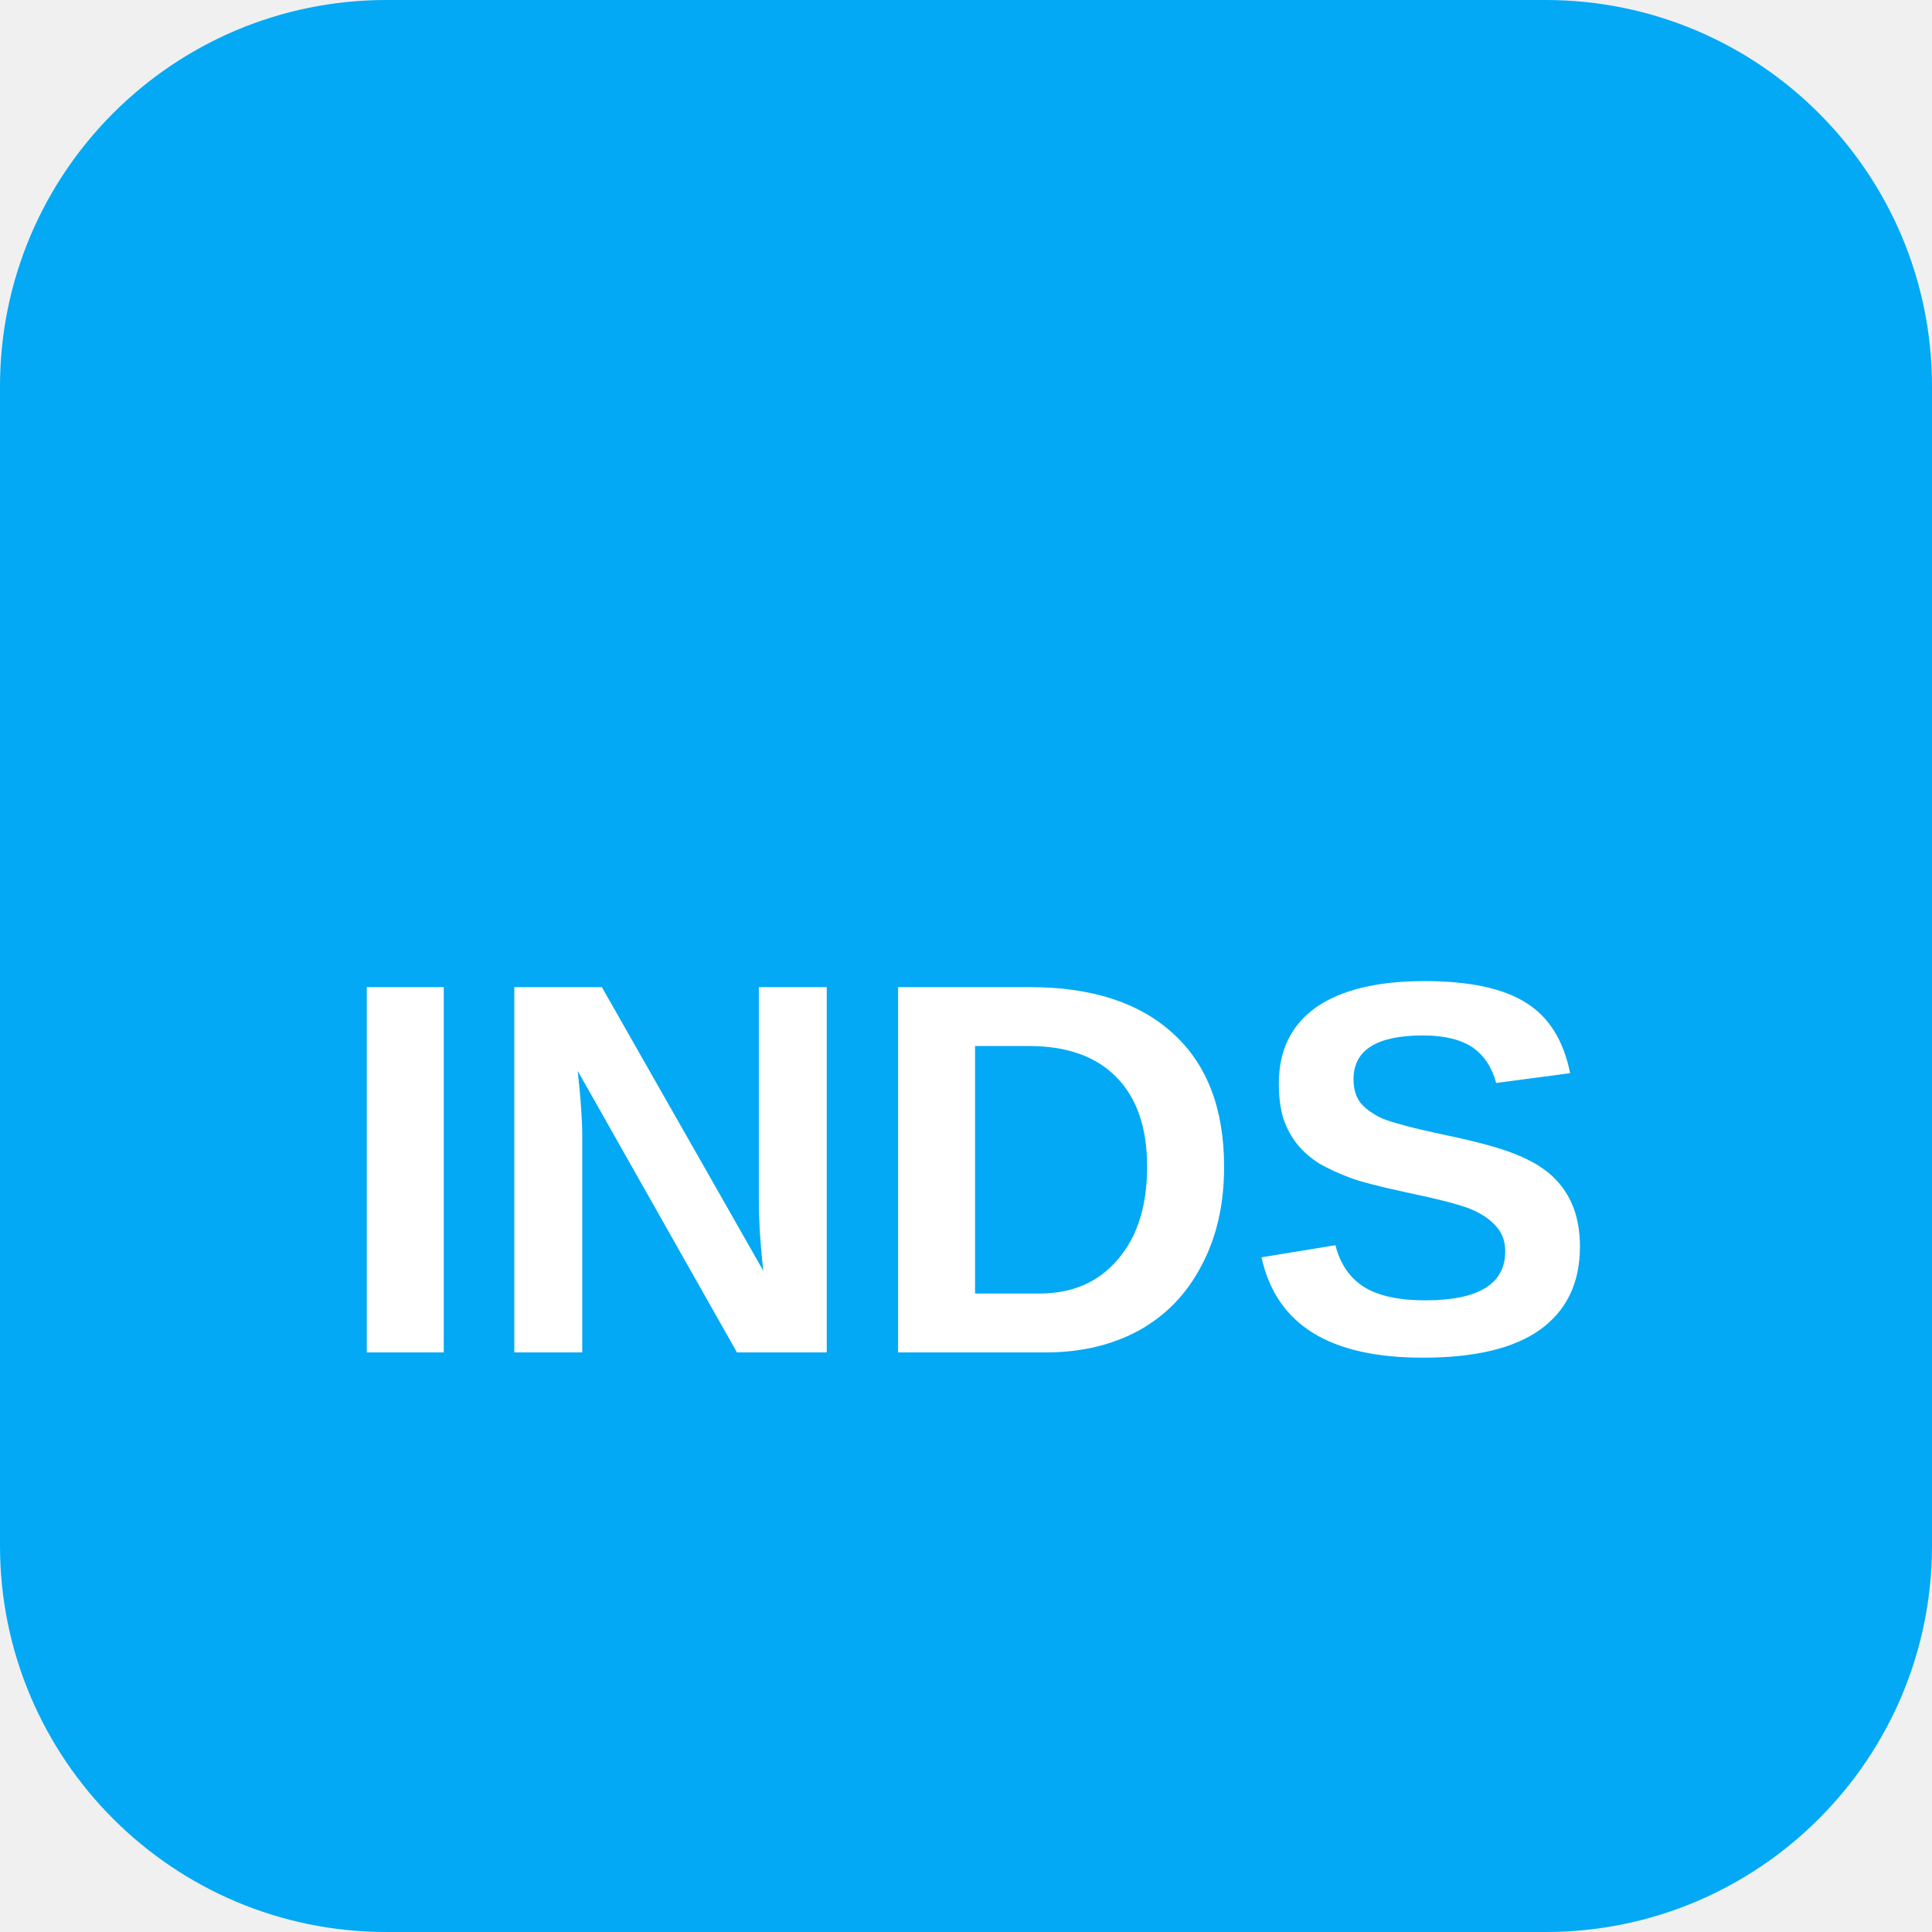
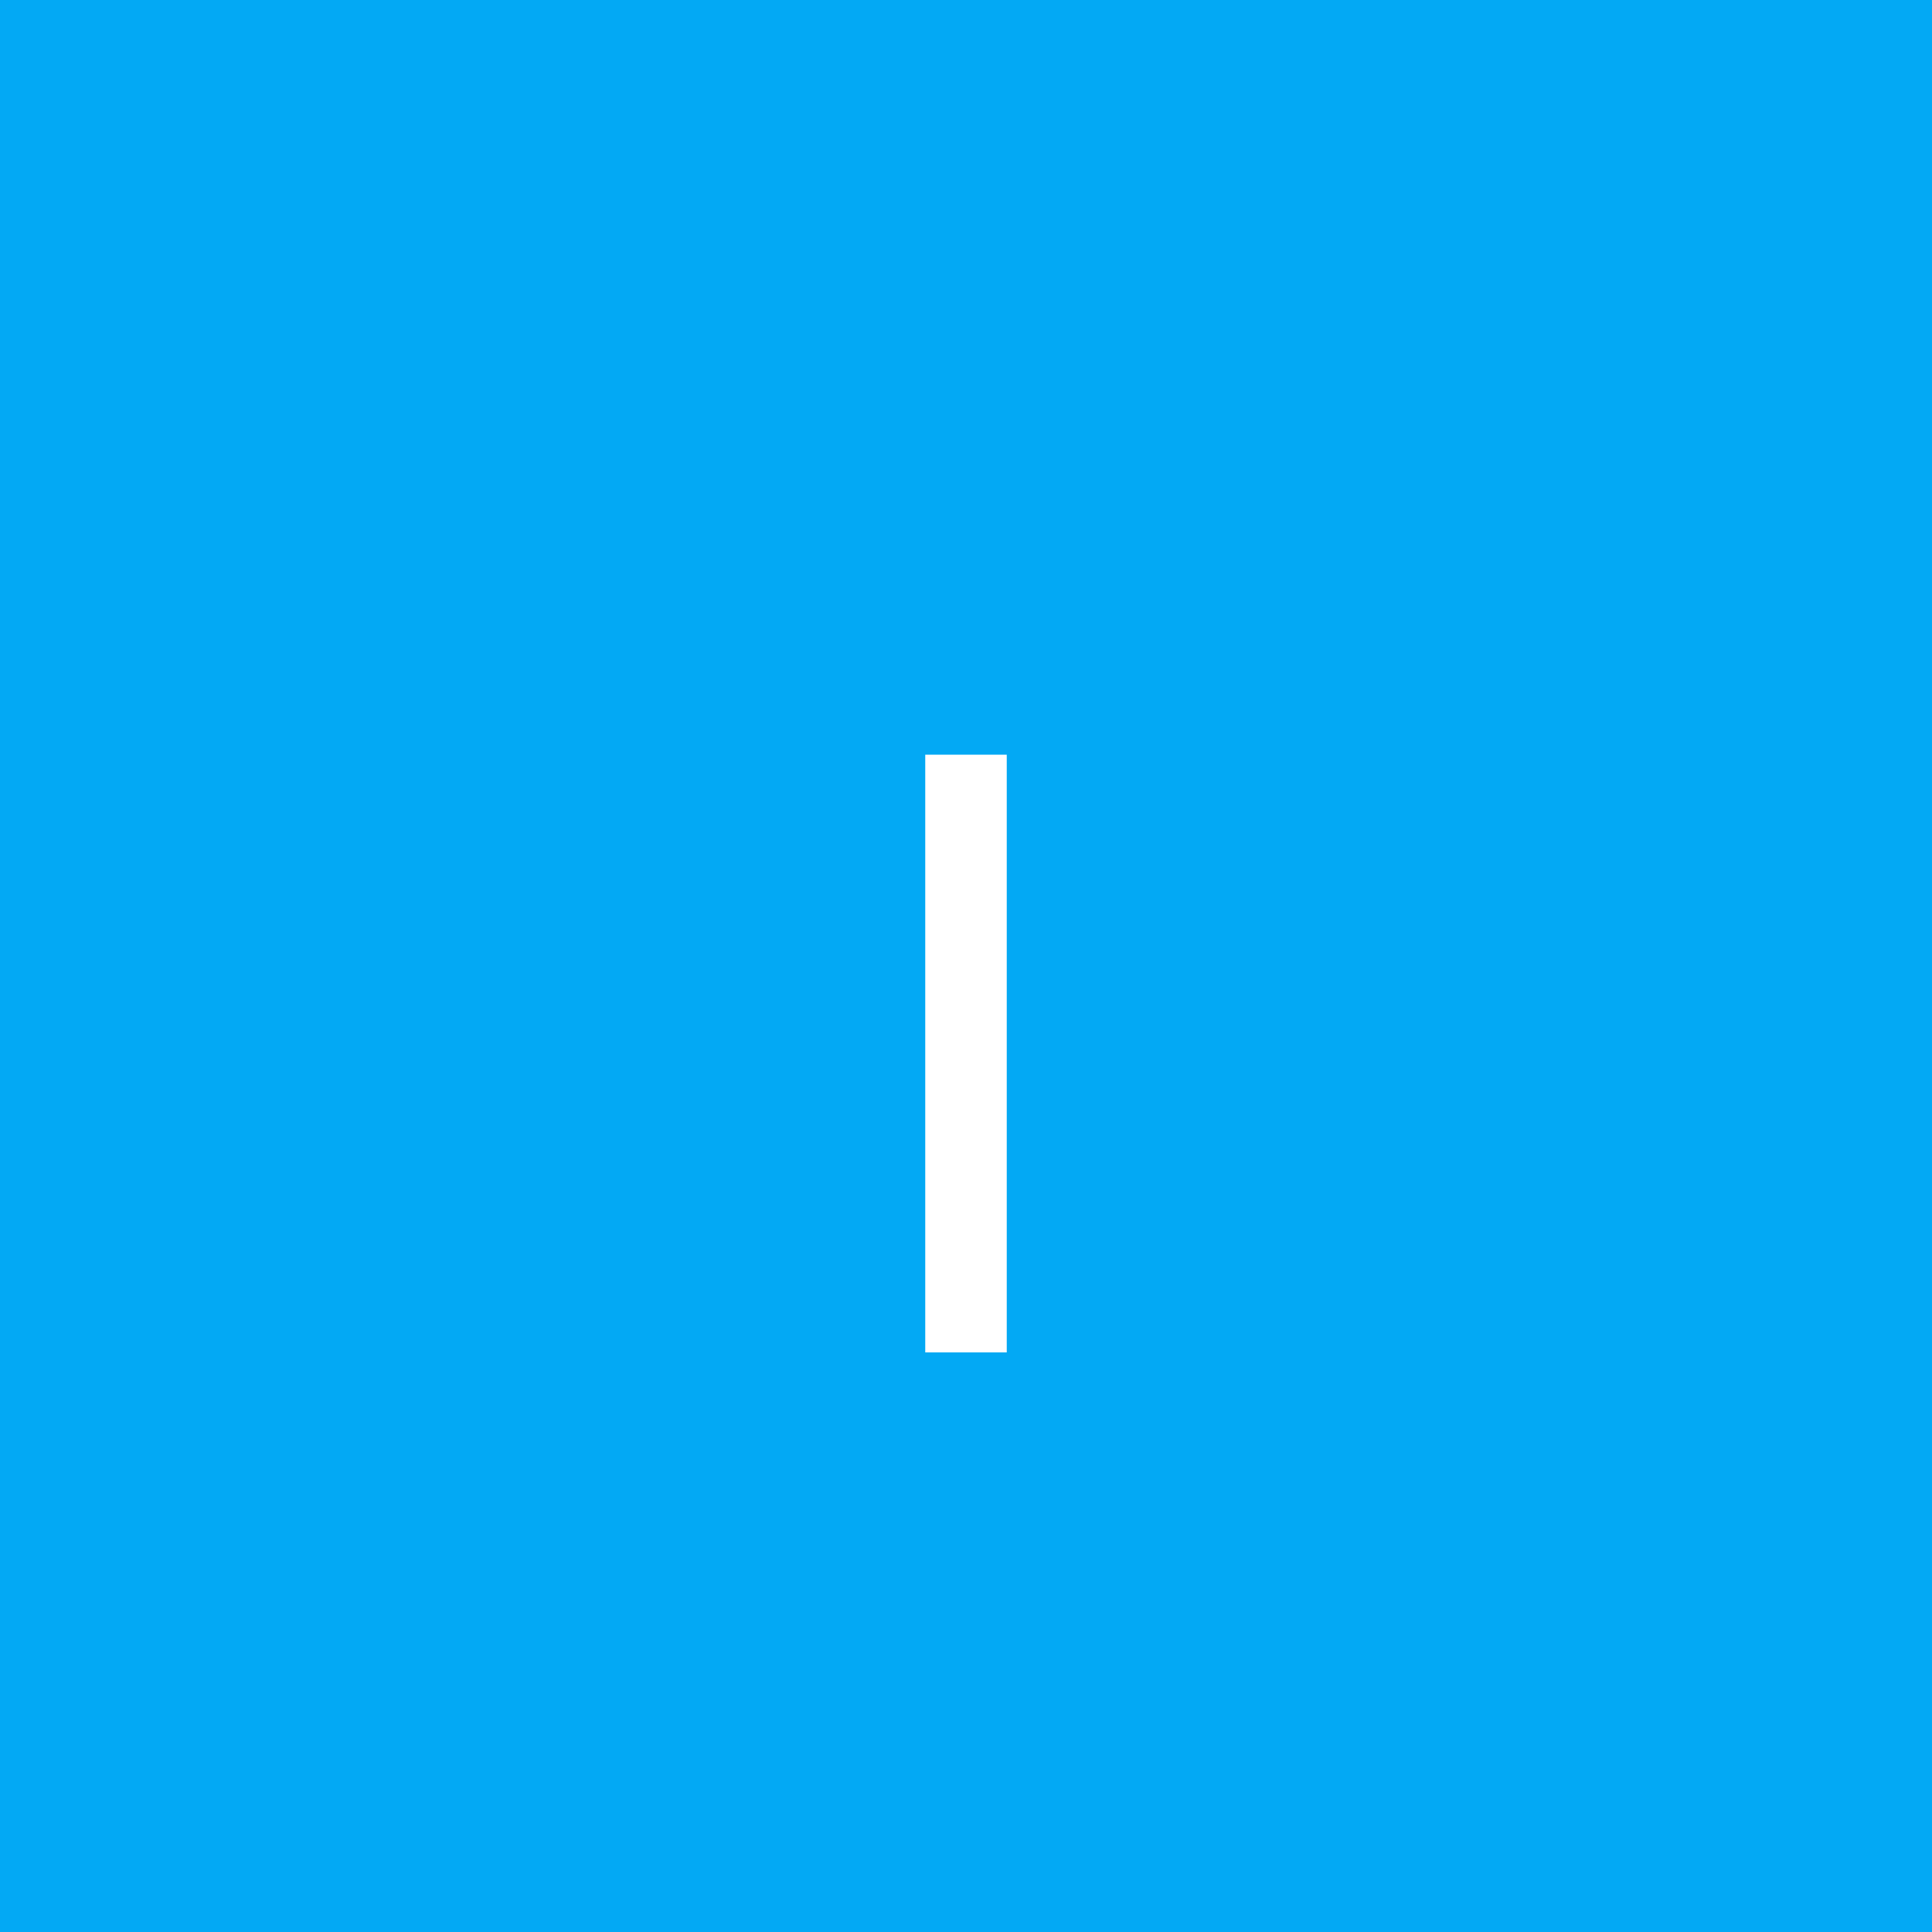
- <svg xmlns="http://www.w3.org/2000/svg" viewBox="0 0 40 40" width="40" height="40">
-   <rect width="40" height="40" rx="8" fill="#03a9f4" />
-   <text x="20" y="28" font-family="Arial,Helvetica,sans-serif" font-size="11" fill="#ffffff" font-weight="800" text-anchor="middle">INDS</text>
+ <svg xmlns="http://www.w3.org/2000/svg" width="20" height="20" viewBox="0 0 20 20">
+   <rect width="20" height="20" fill="#03a9f4" />
+   <text x="10" y="14" font-size="9" text-anchor="middle" fill="#fff" font-family="Arial">I</text>
</svg>
